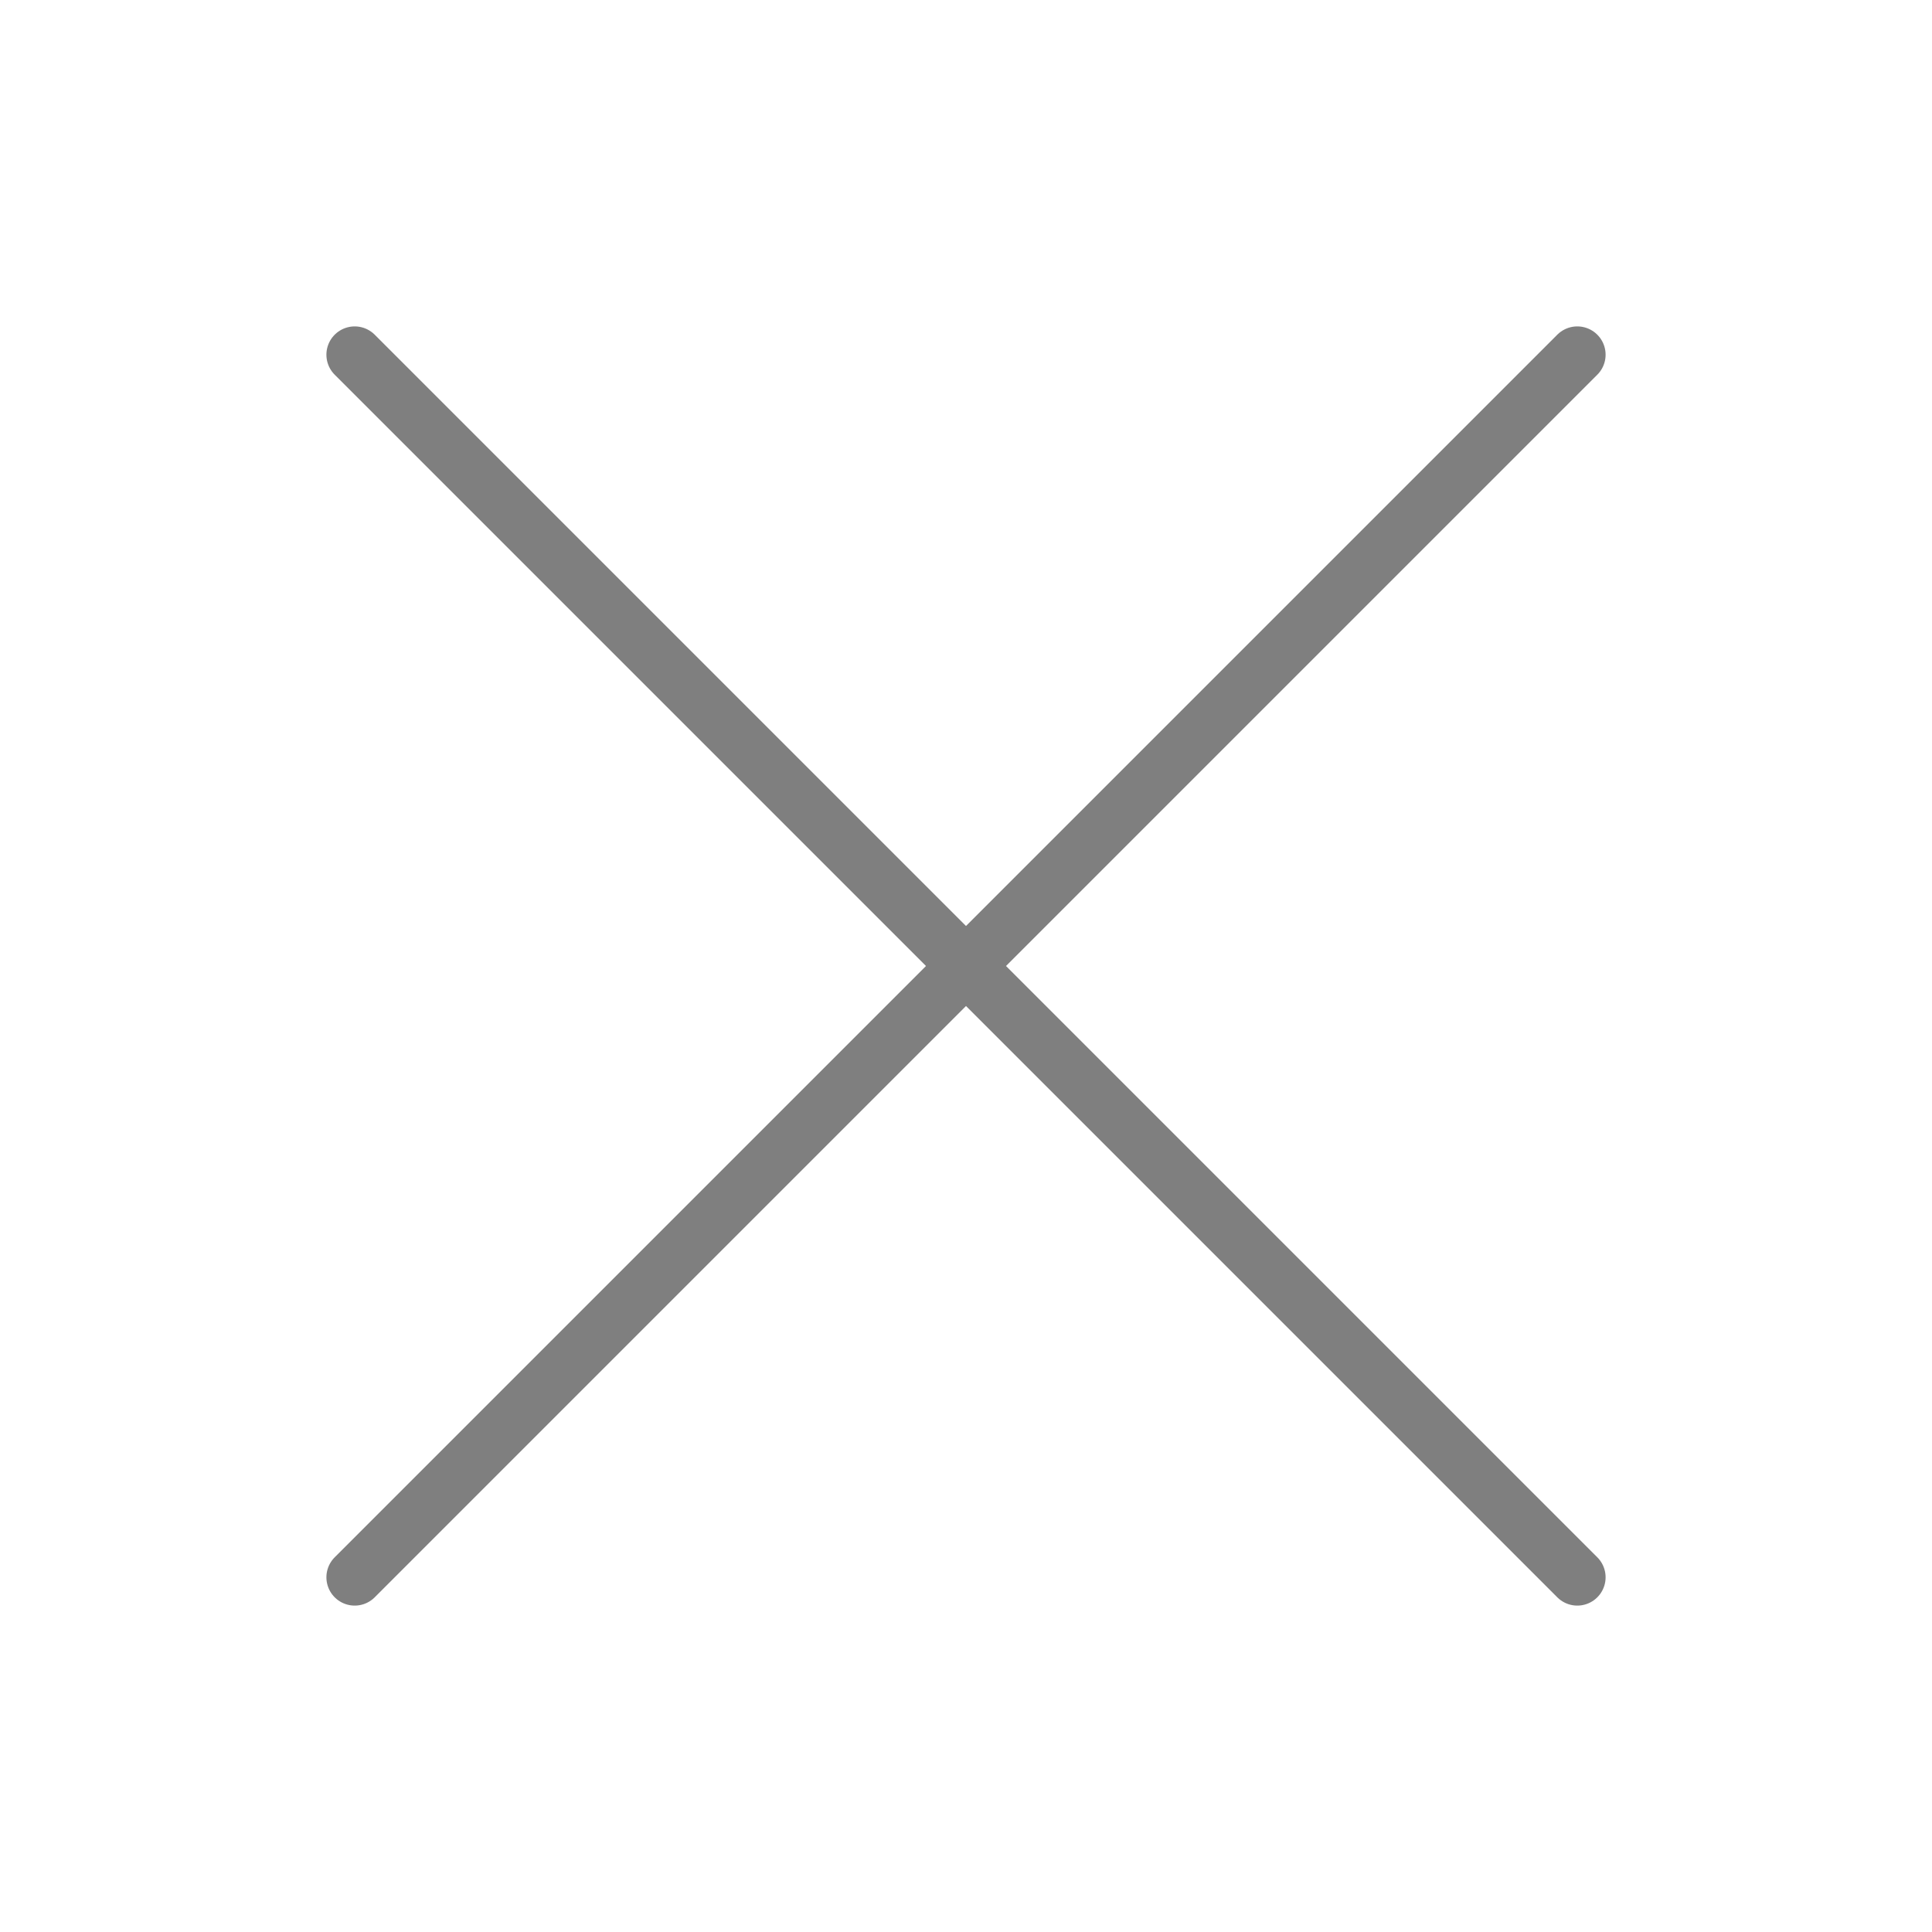
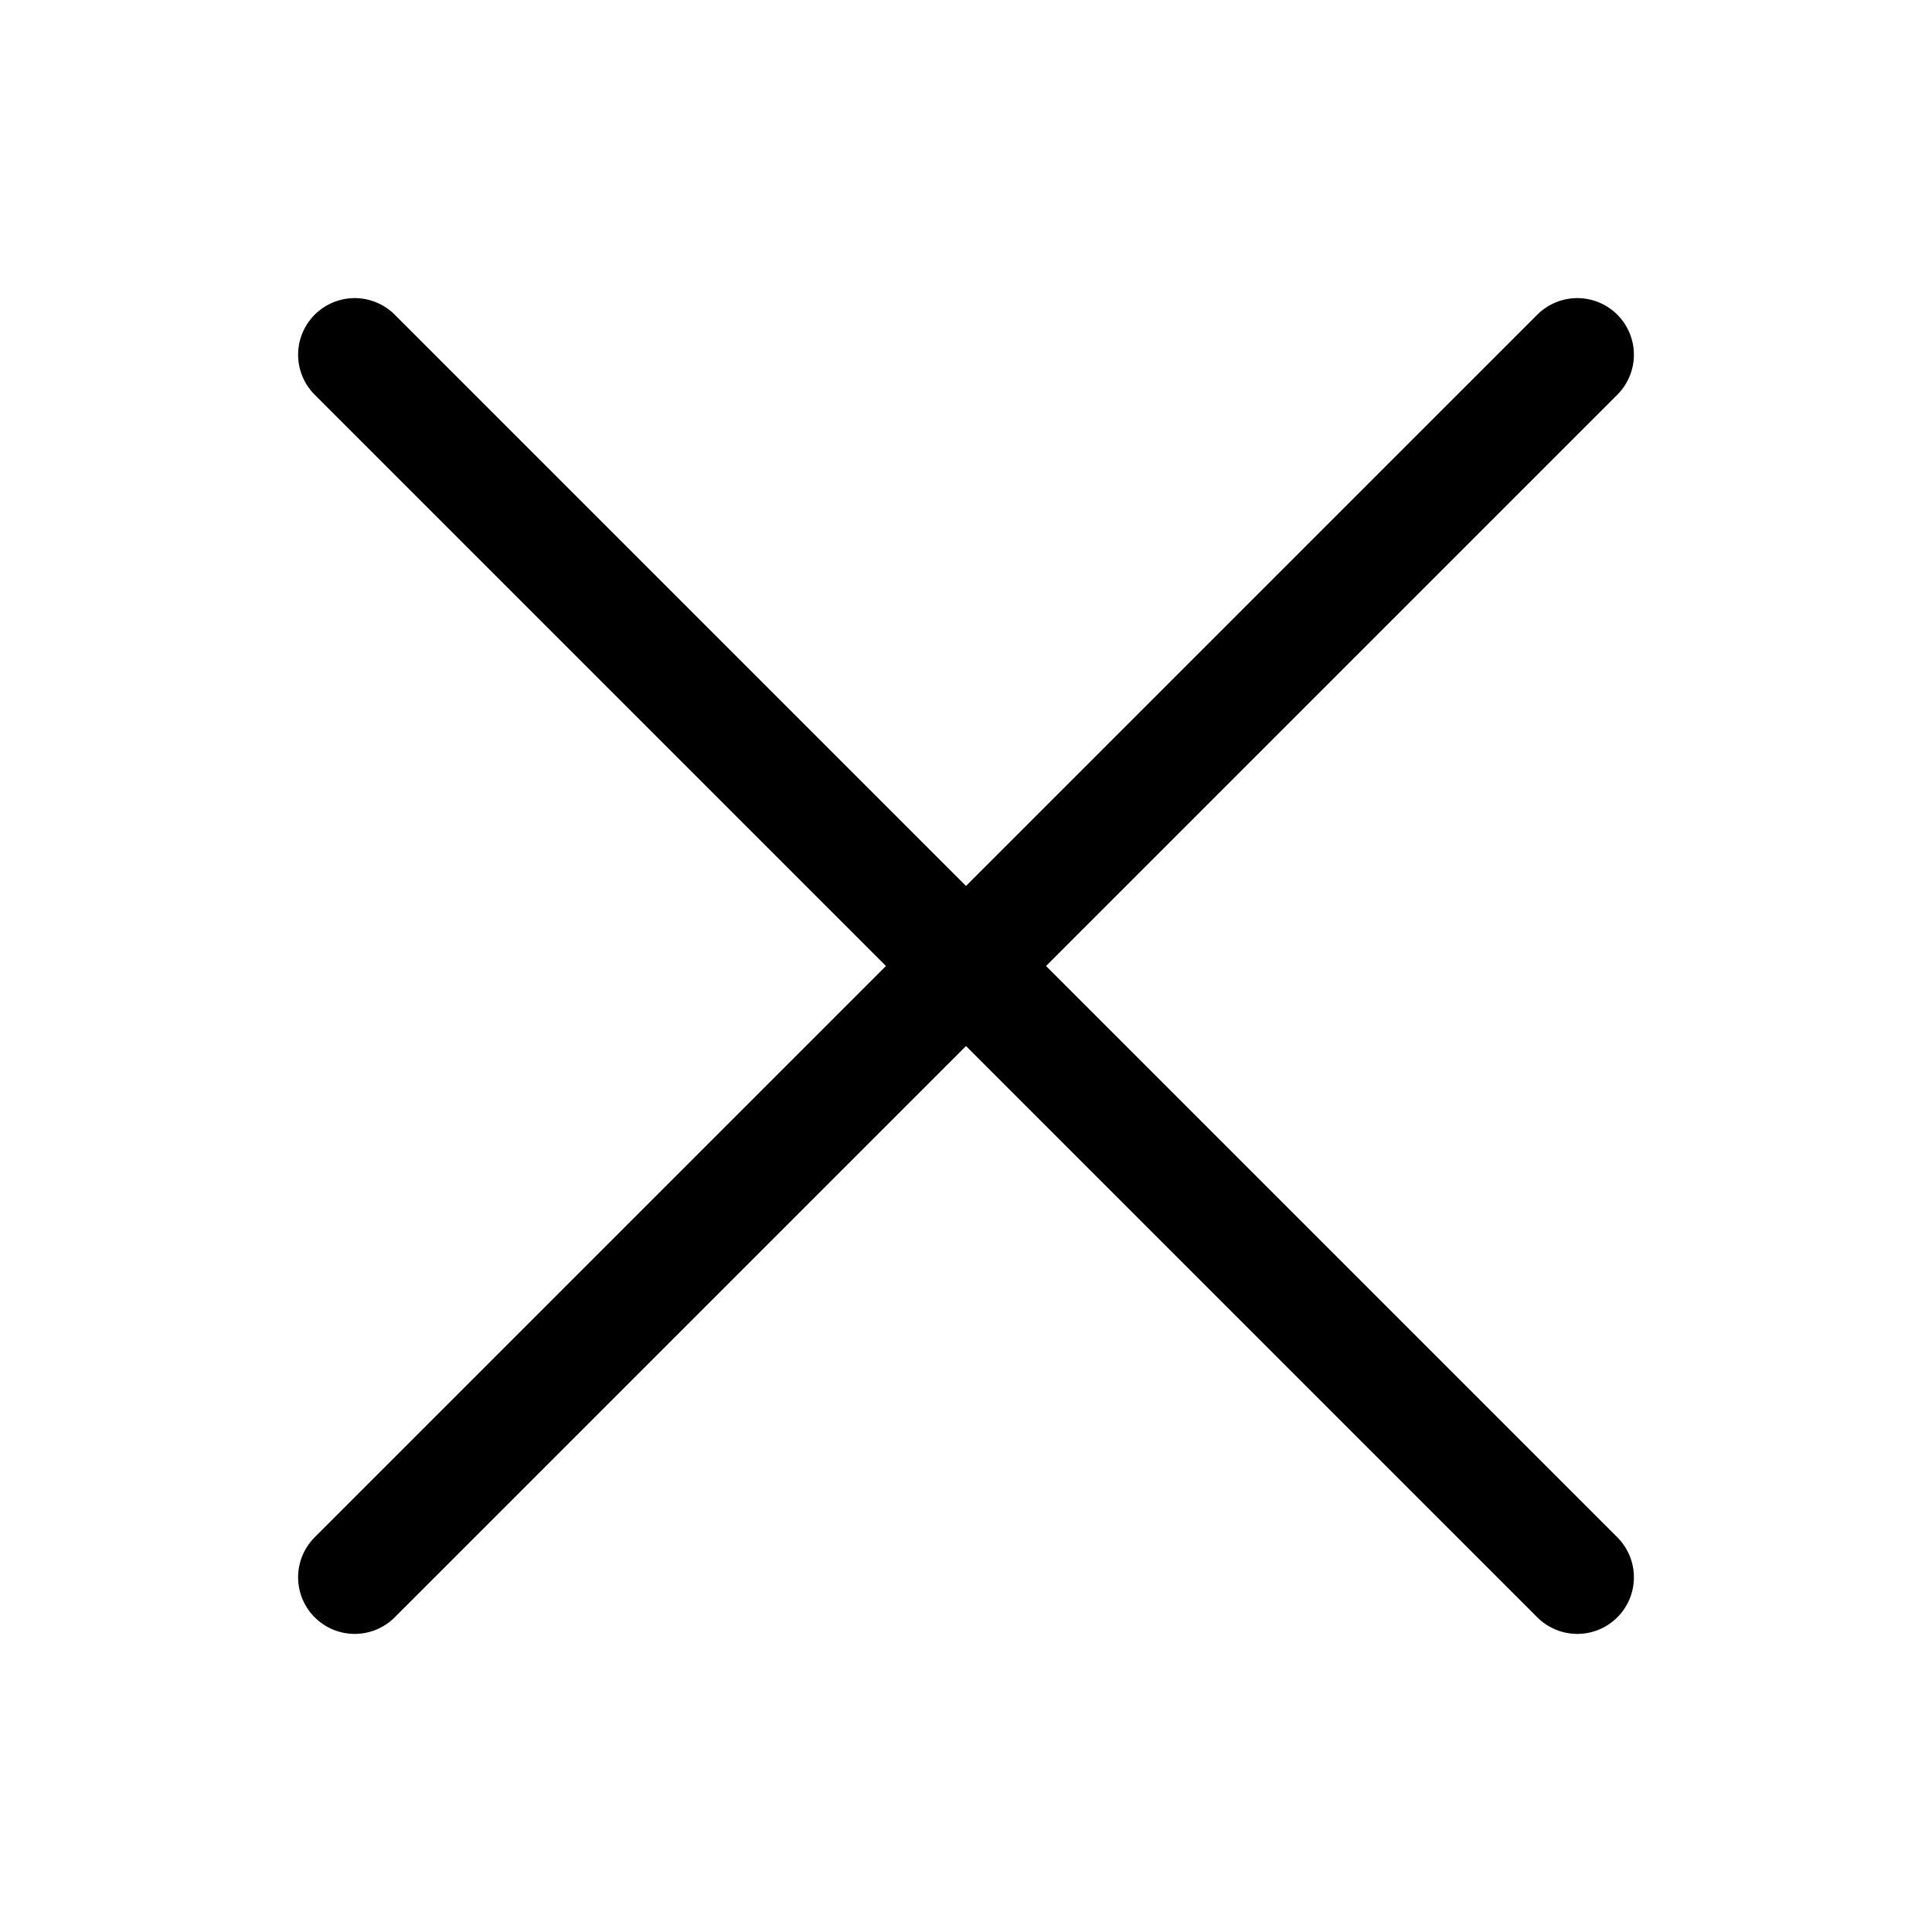
<svg xmlns="http://www.w3.org/2000/svg" version="1.1" id="Layer_1" x="0px" y="0px" viewBox="0 0 512 512" style="enable-background:new 0 0 512 512;" xml:space="preserve">
  <style type="text/css">
- 	.st0{fill:none;stroke:#7F7F7F;stroke-width:15;stroke-linecap:round;stroke-linejoin:round;stroke-miterlimit:10;}
+ 	.st0{fill:none;stroke:#000000;stroke-width:30;stroke-linecap:round;stroke-linejoin:round;stroke-miterlimit:10;}
</style>
  <line class="st0" x1="94" y1="94" x2="418" y2="418" />
  <line class="st0" x1="94" y1="418" x2="418" y2="94" />
</svg>
